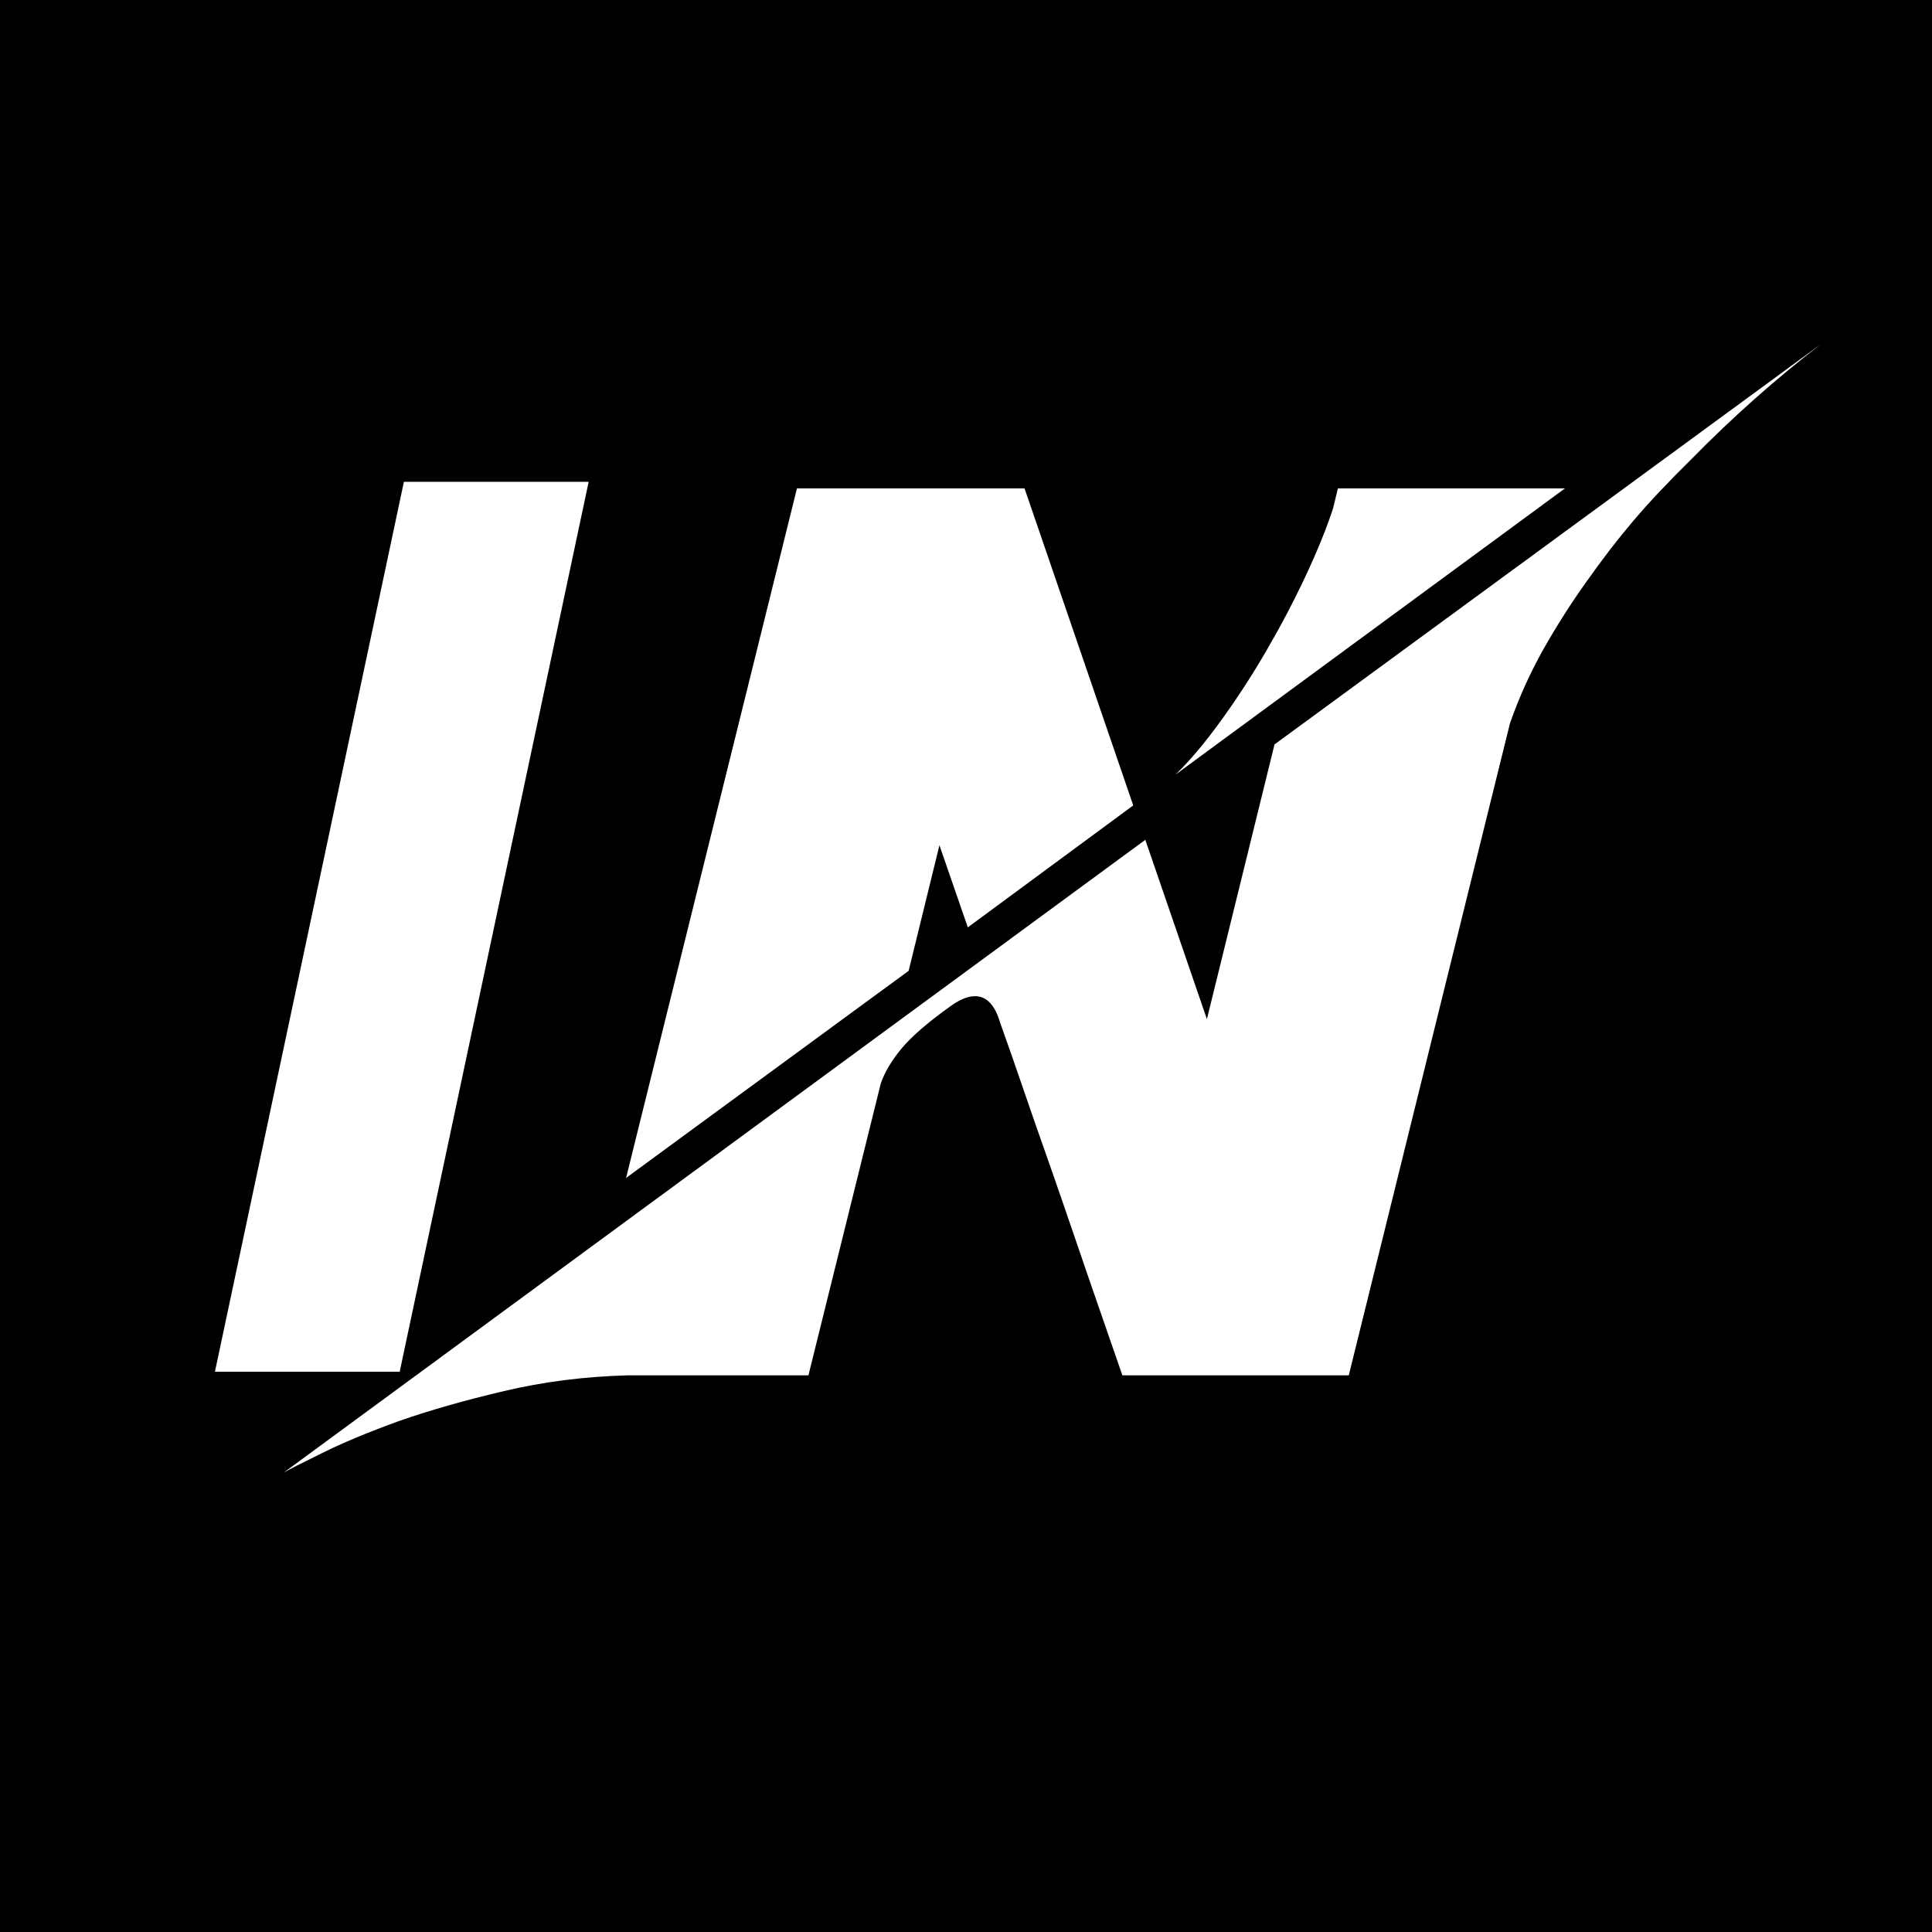
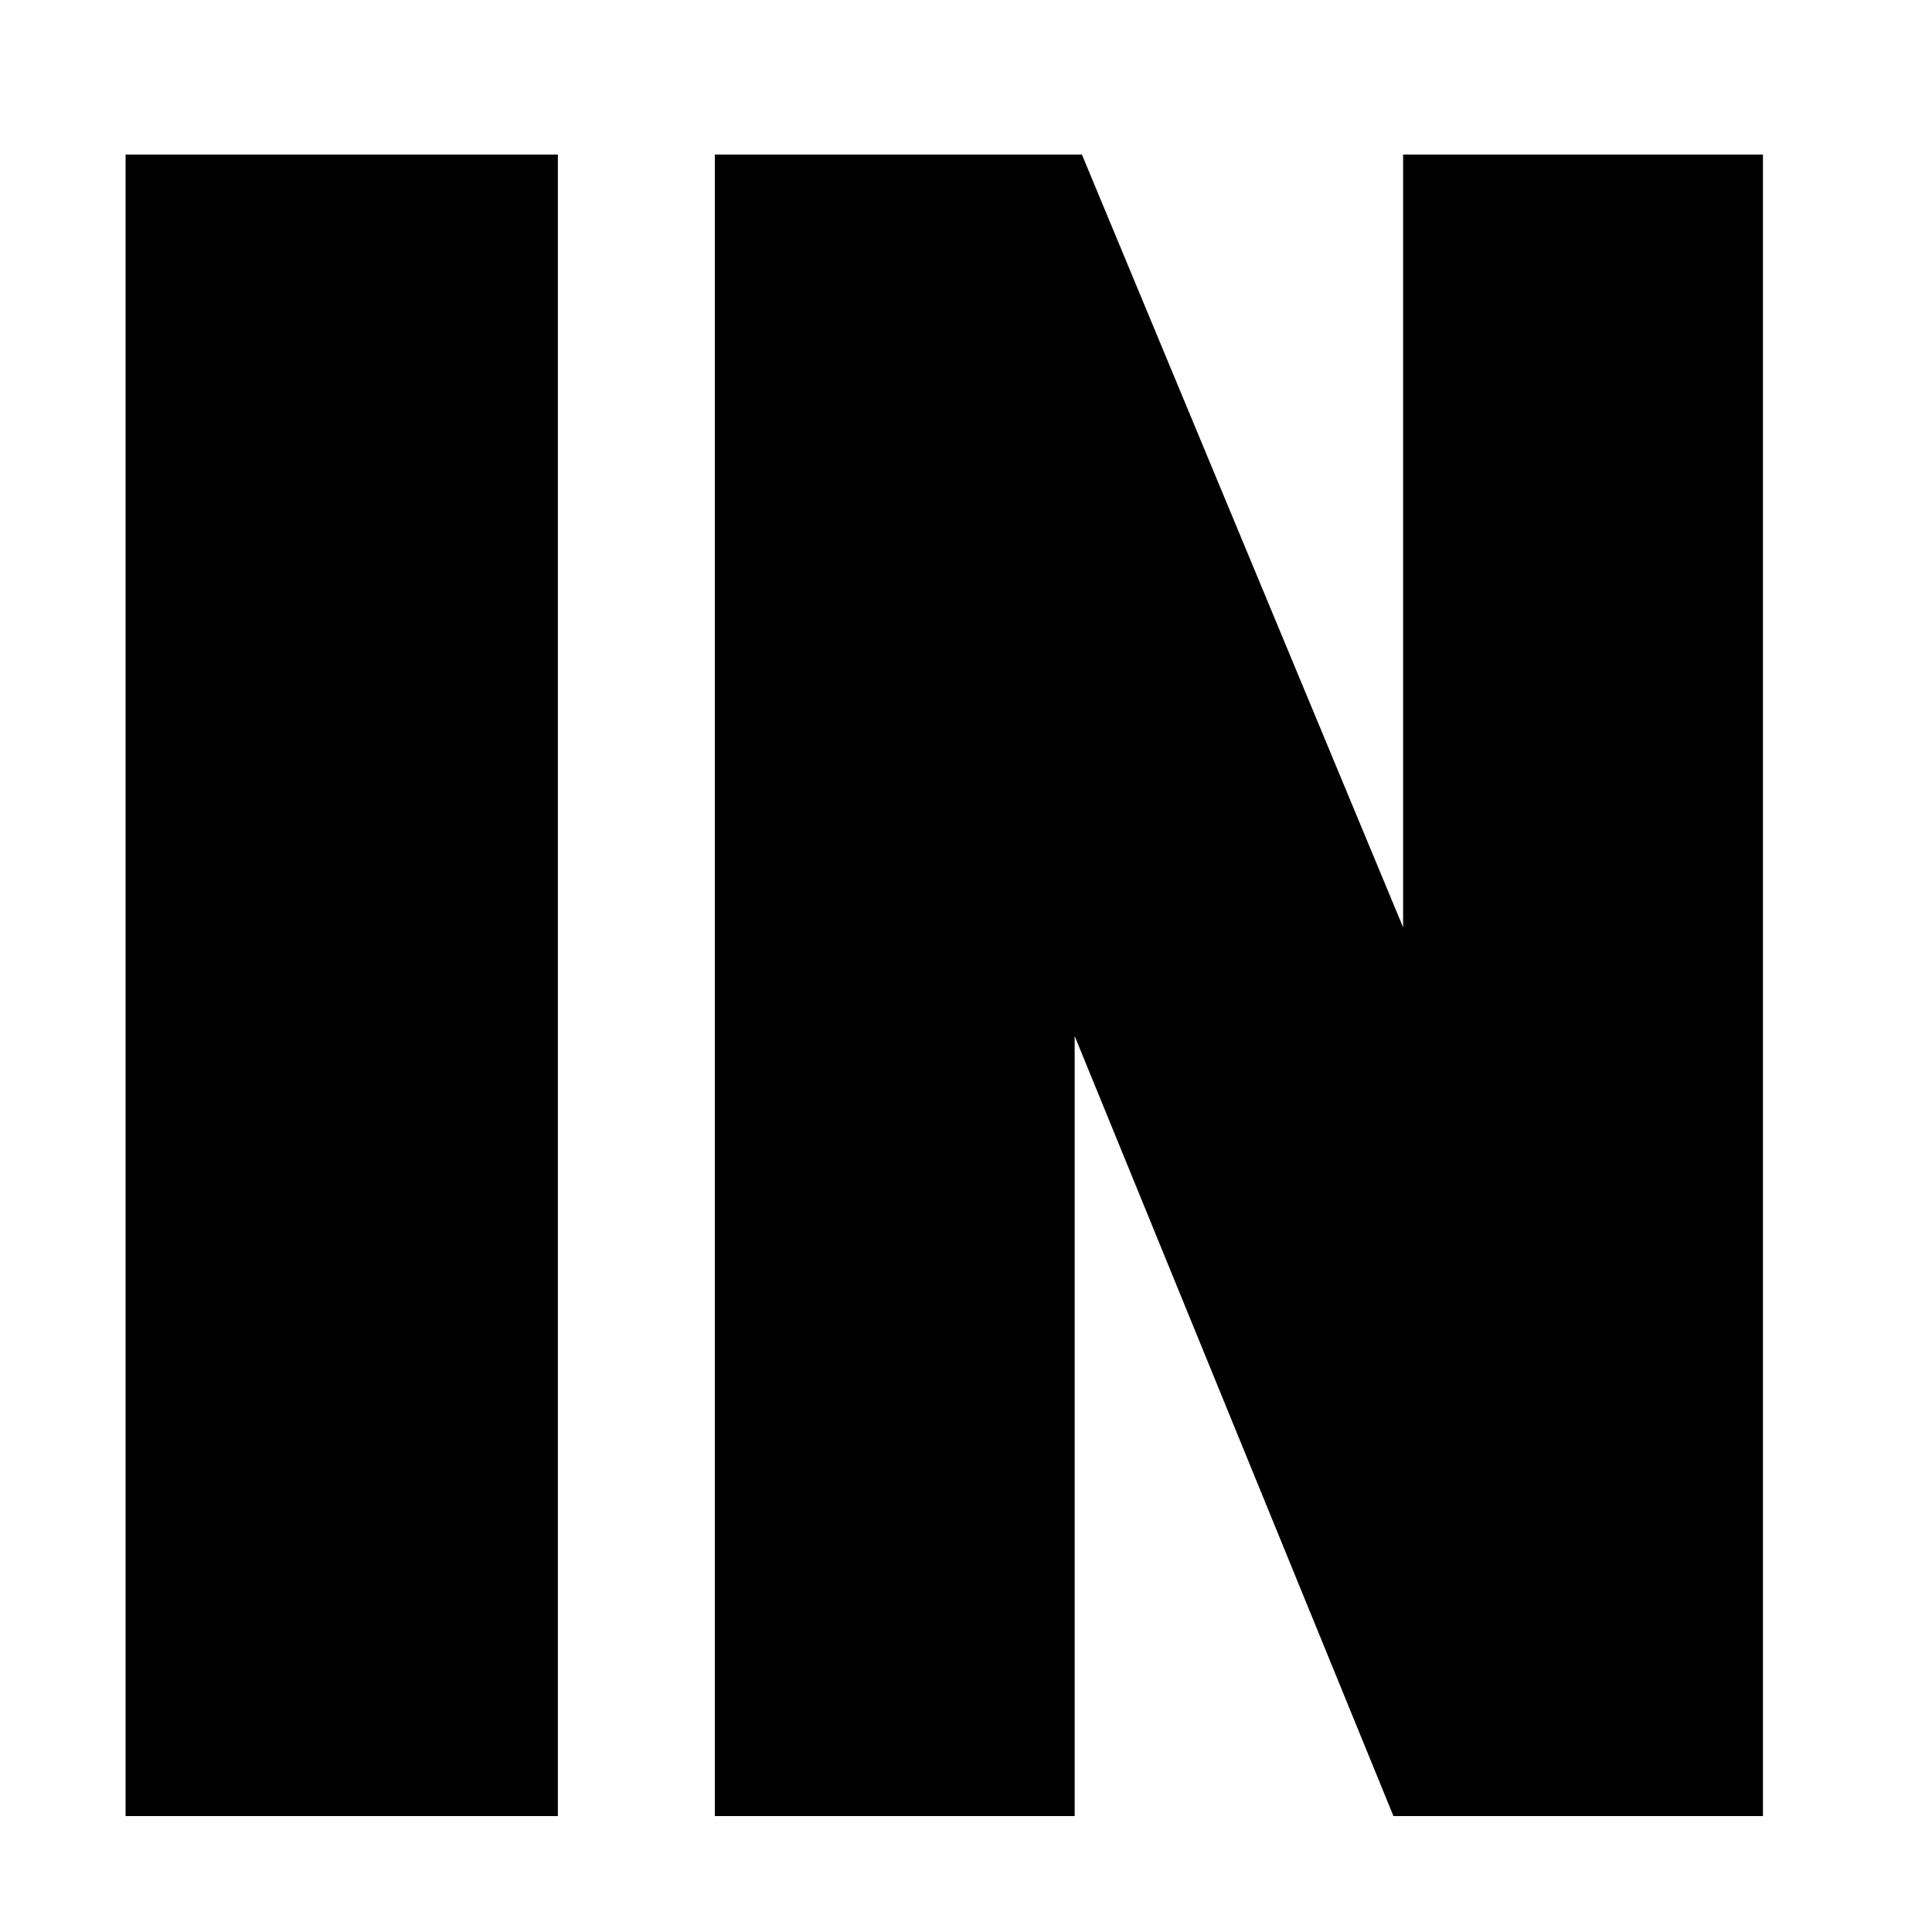
<svg xmlns="http://www.w3.org/2000/svg" width="100" height="100" viewBox="0 0 100 100" fill="none">
-   <g clip-path="url(#clip0_80_10)">
-     <rect width="100" height="100" fill="black" />
-     <path d="M65.969 38.531L94.25 17.812C91.896 19.625 89.677 21.594 87.594 23.719C86.365 24.927 85.344 26.01 84.531 26.969C83.719 27.927 82.917 28.969 82.125 30.094C81.333 31.198 80.583 32.375 79.875 33.625C79.188 34.854 78.615 36.125 78.156 37.438L69.812 71.188H58.094C56.906 67.771 55.854 64.719 54.938 62.031C54.375 60.406 53.927 59.125 53.594 58.188C53.26 57.229 52.958 56.354 52.688 55.562C52.417 54.771 52.188 54.115 52 53.594C51.812 53.073 51.719 52.802 51.719 52.781C51.448 51.969 51.031 51.562 50.469 51.562C50.073 51.562 49.615 51.76 49.094 52.156C47.99 52.948 47.177 53.656 46.656 54.281C46.156 54.885 45.802 55.479 45.594 56.062L41.844 71.188H32.469C30.24 71.25 28.115 71.521 26.094 72C24.052 72.479 22.229 73 20.625 73.562C19.021 74.146 17.698 74.698 16.656 75.219C15.594 75.74 14.938 76.073 14.688 76.219L59.281 43.469L62.469 52.75L65.969 38.531ZM81 25.281L60.844 40.094C61.594 39.365 62.375 38.438 63.188 37.312C64.021 36.167 64.812 34.948 65.562 33.656C66.312 32.365 66.99 31.073 67.594 29.781C68.198 28.49 68.667 27.333 69 26.312L69.25 25.281H81ZM47.031 50.25L32.406 60.969L41.25 25.281H53.031L58.656 41.688L50.094 48L48.625 43.75L47.031 50.25Z" fill="white" />
-     <path d="M11.125 71L20.906 24.938H30.469L20.688 71H11.125Z" fill="white" />
+   <g clip-path="url(#clip0_143_2)">
+     <rect width="100" height="100" fill="white" />
+     <path d="M28.875 94H6.5V8H28.875V94ZM91.25 94H72.125L55.625 53.625V94H37V8H56L72.625 48V8H91.25V94Z" fill="black" />
  </g>
  <defs>
-     <clipPath id="clip0_80_10">
+     <clipPath id="clip0_143_2">
      <rect width="100" height="100" fill="white" />
    </clipPath>
  </defs>
</svg>
